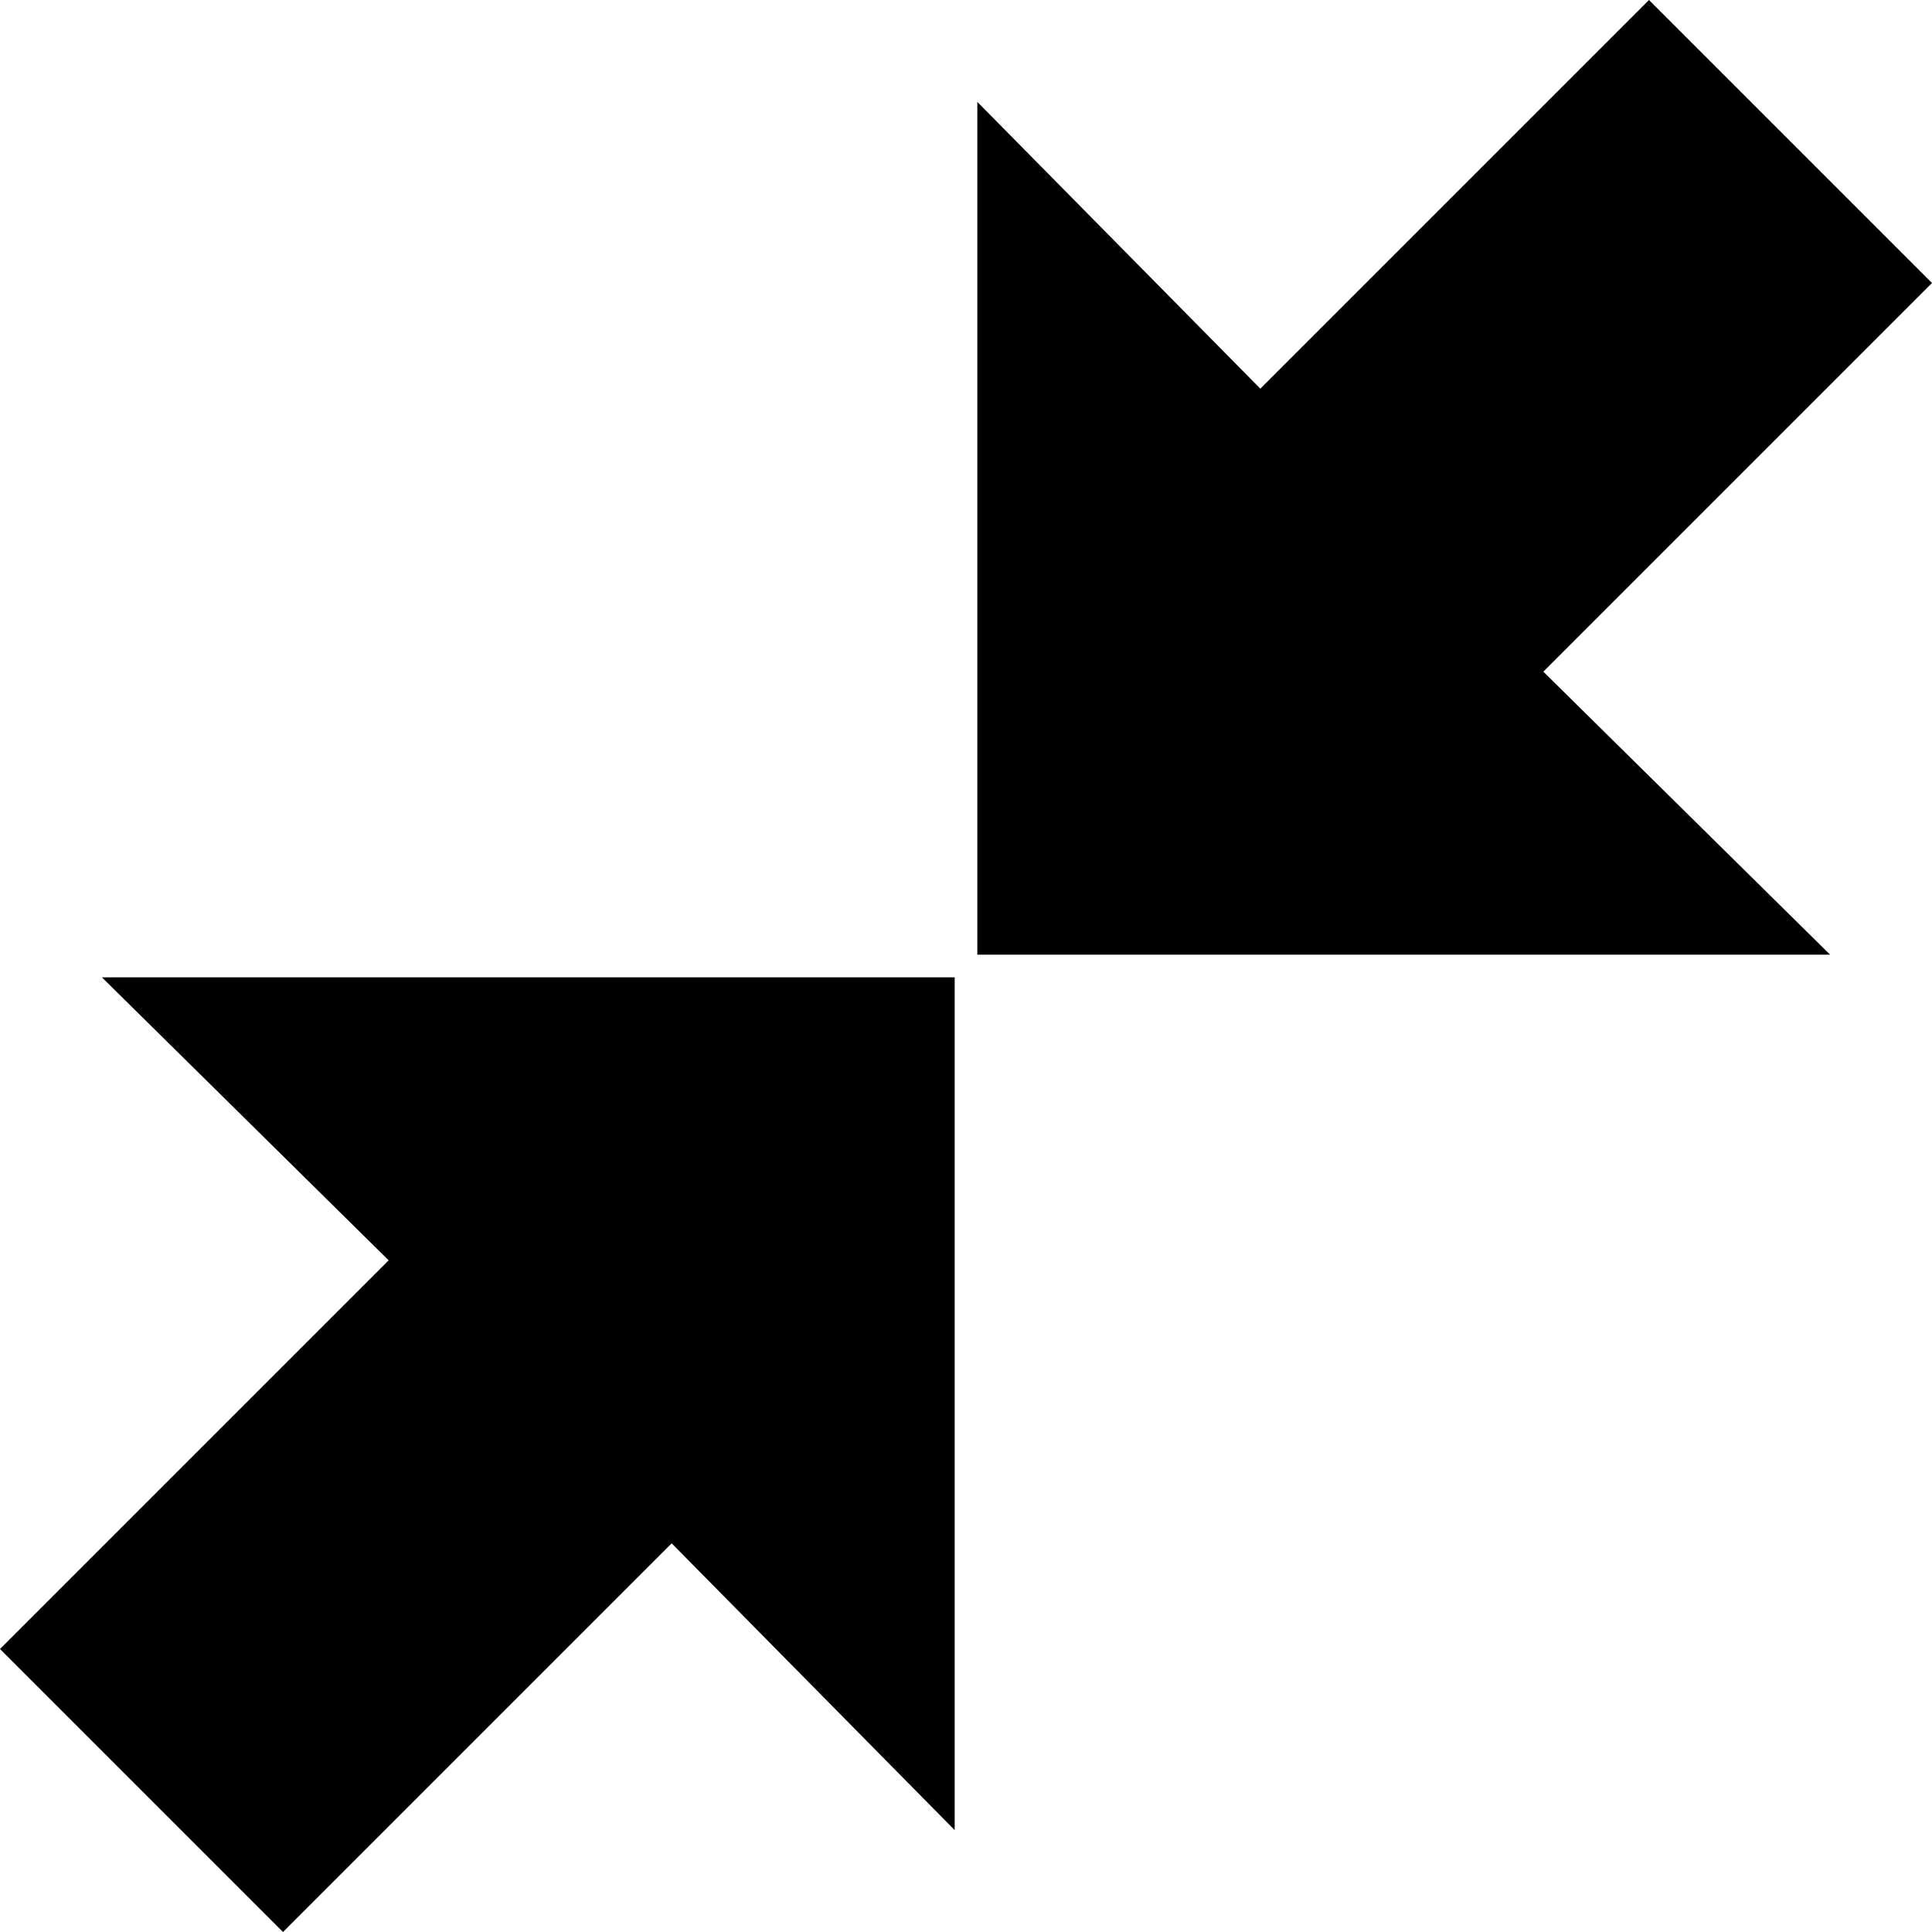
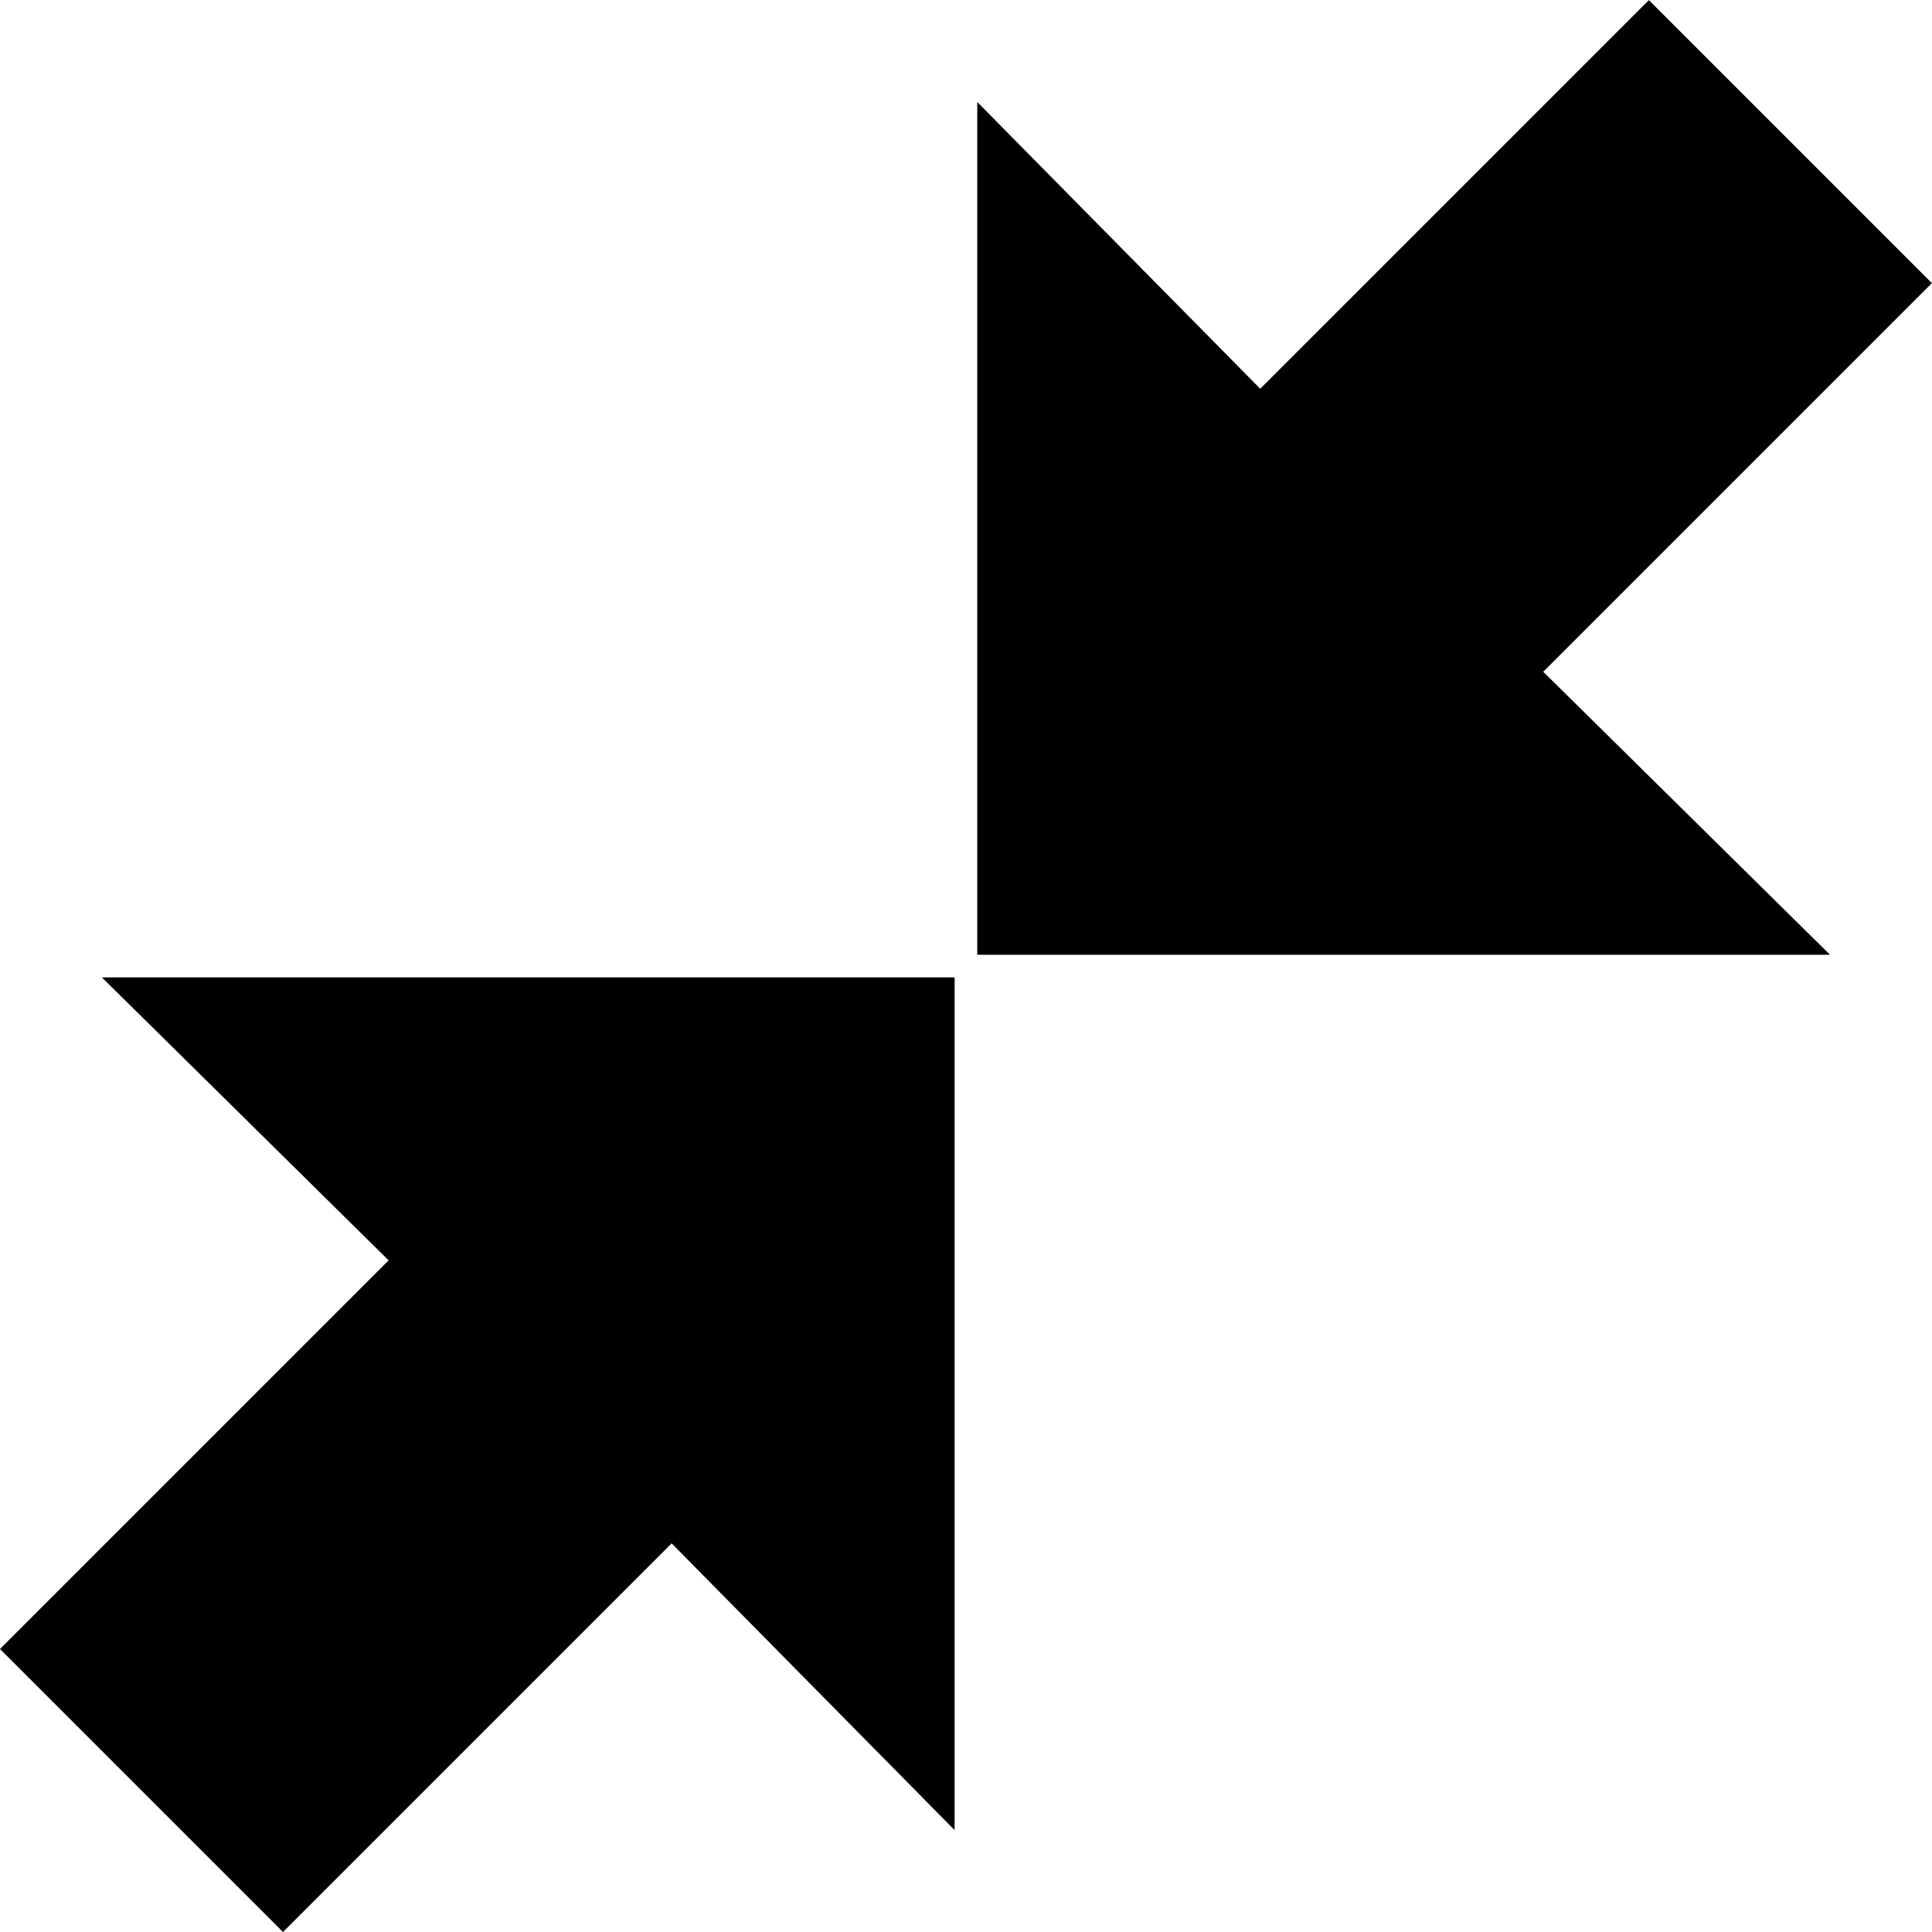
- <svg xmlns="http://www.w3.org/2000/svg" height="1000px" width="1000px">
-   <g>
-     <path d="M0 853.516c0 0 201.172 -201.172 201.172 -201.172c0 0 -148.438 -146.484 -148.438 -146.484c0 0 441.407 0 441.407 0c0 0 0 441.406 0 441.406c0 0 -146.485 -148.438 -146.485 -148.438c0 0 -201.172 201.172 -201.172 201.172c0 0 -146.484 -146.484 -146.484 -146.484m505.859 -359.375c0 0 0 -441.406 0 -441.406c0 0 146.485 148.437 146.485 148.437c0 0 201.172 -201.172 201.172 -201.172c0 0 146.484 146.485 146.484 146.485c0 0 -201.172 201.172 -201.172 201.172c0 0 148.438 146.484 148.438 146.484c0 0 -441.407 0 -441.407 0c0 0 0 0 0 0" />
-   </g>
+ <svg xmlns="http://www.w3.org/2000/svg" height="1000" width="1000">
+   <path d="M0 853.525l201.159-201.159-148.428-146.475l441.378 0l0 441.378l-146.475-148.428-201.159 201.159zm505.827-359.352l0-441.378l146.475 148.428 201.159-201.159 146.475 146.475-201.159 201.159 148.428 146.475l-441.378 0z" />
</svg>
